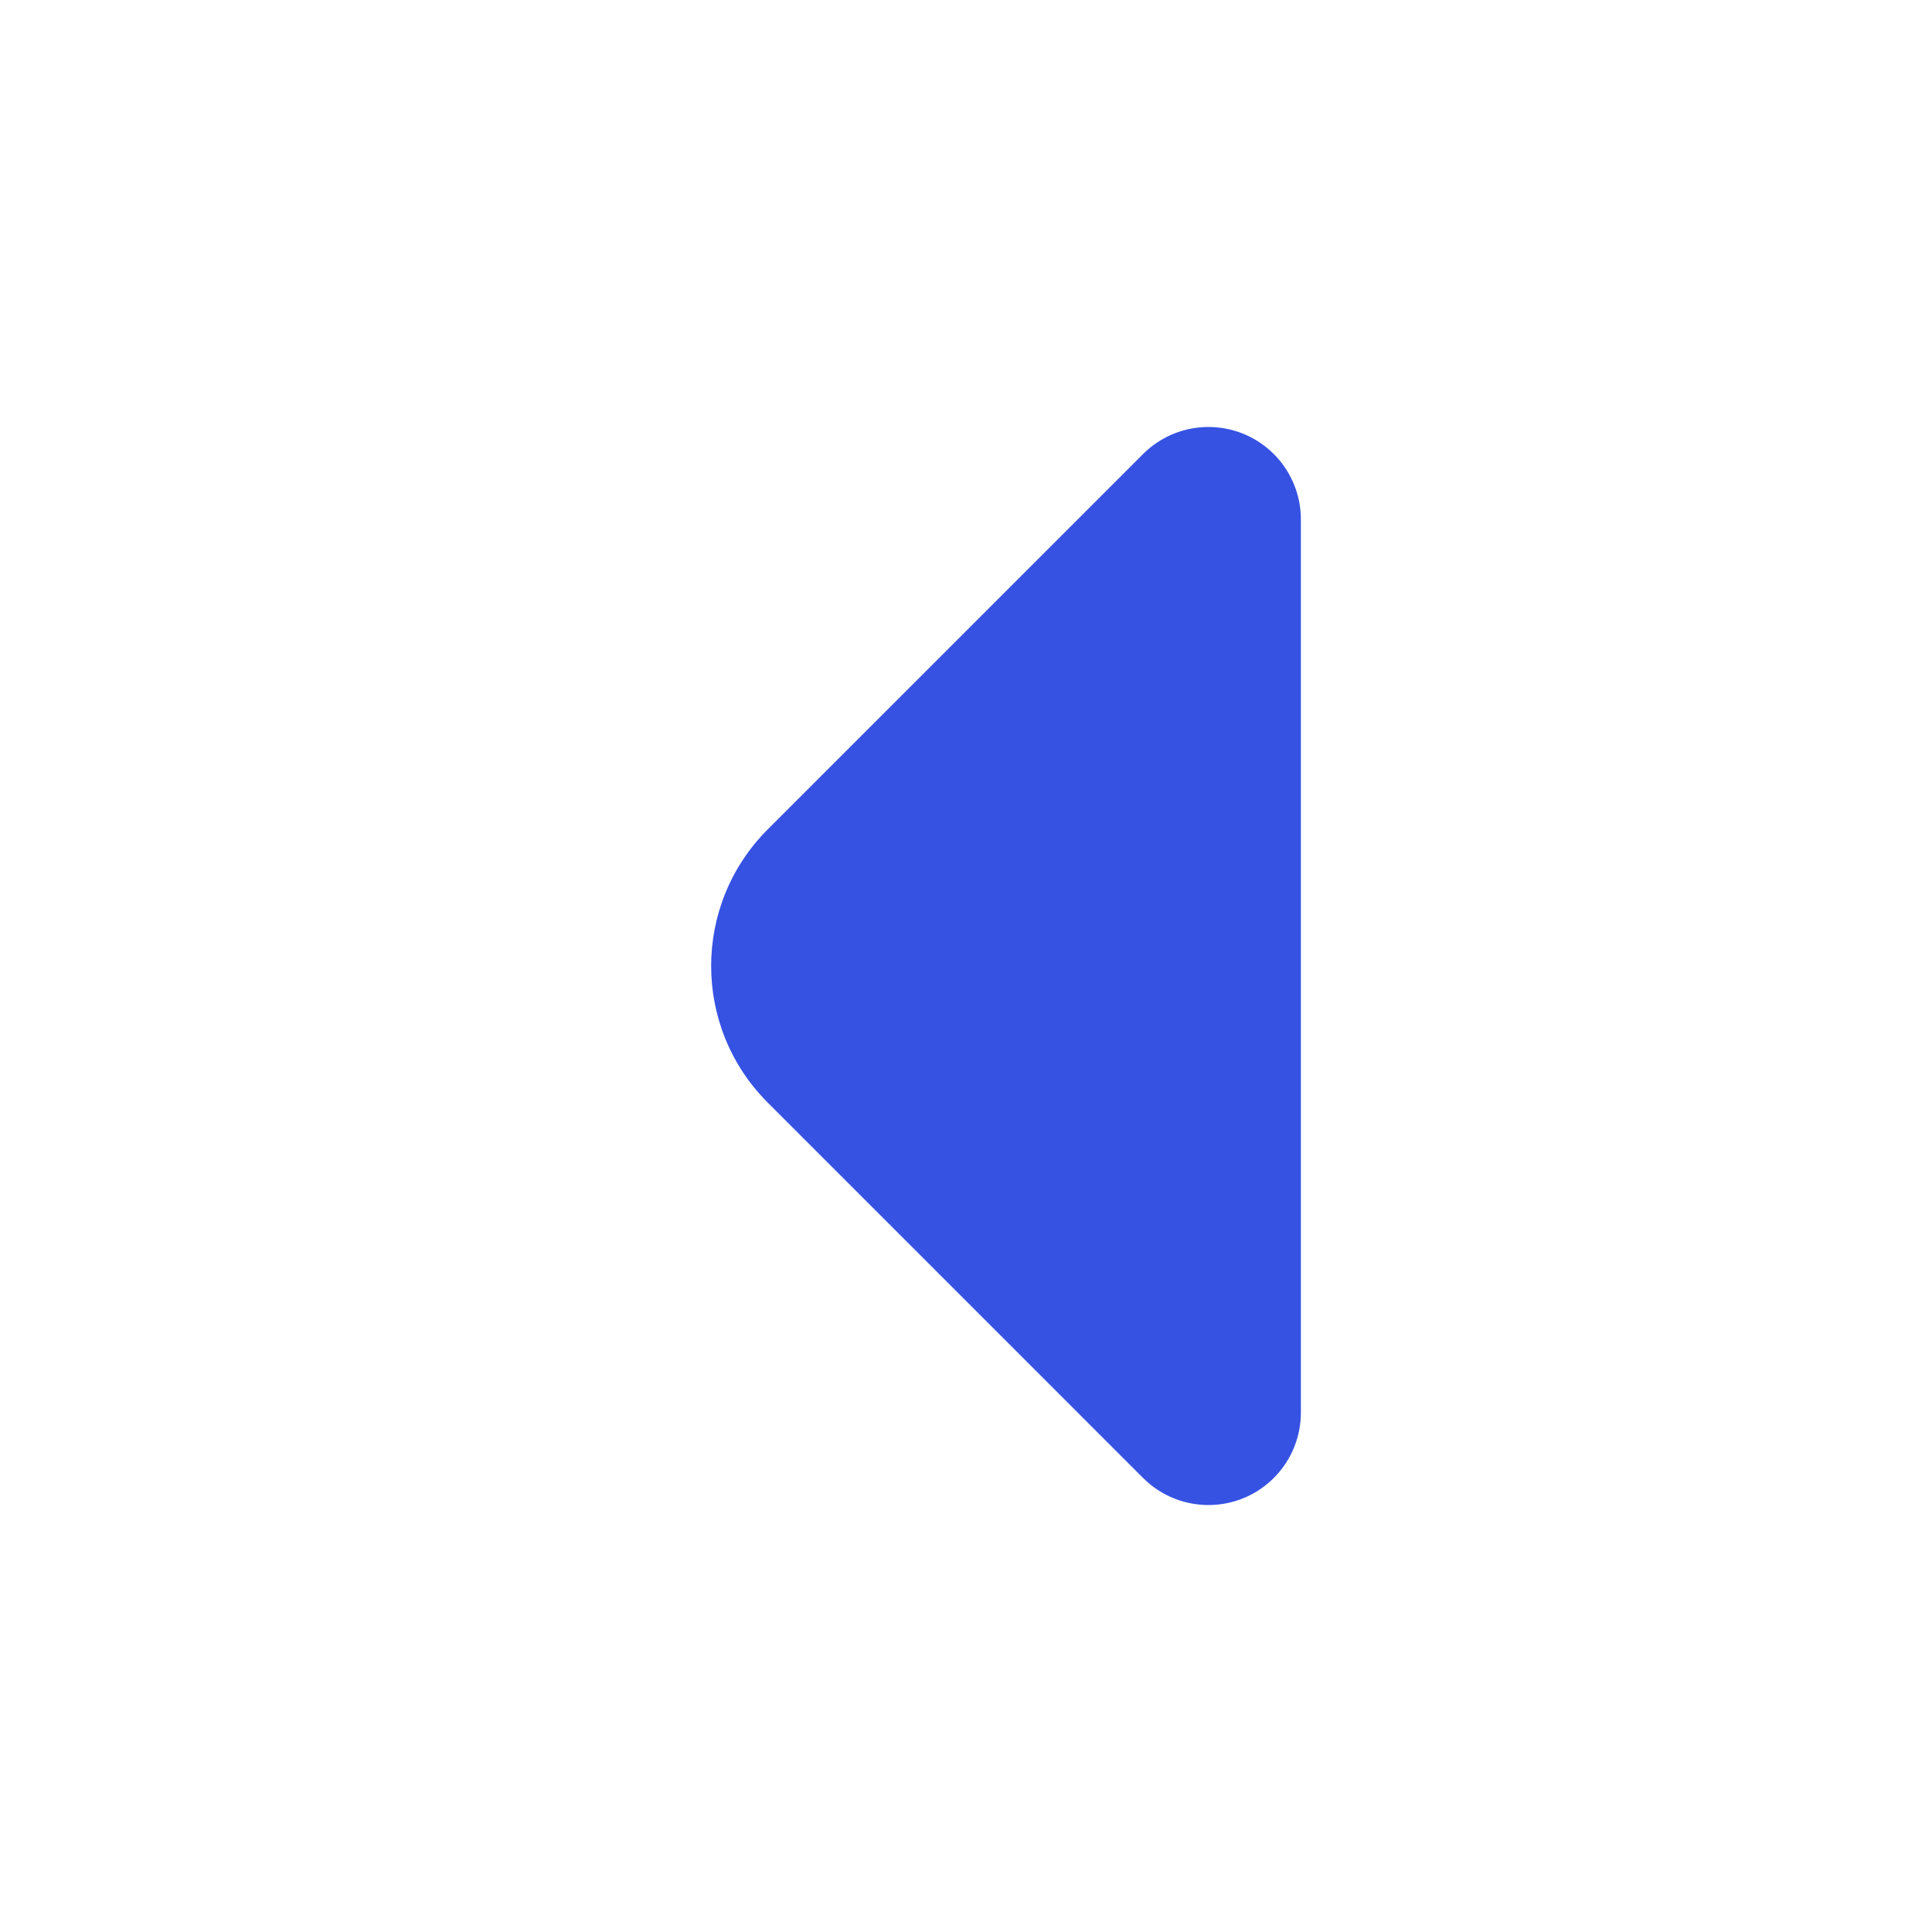
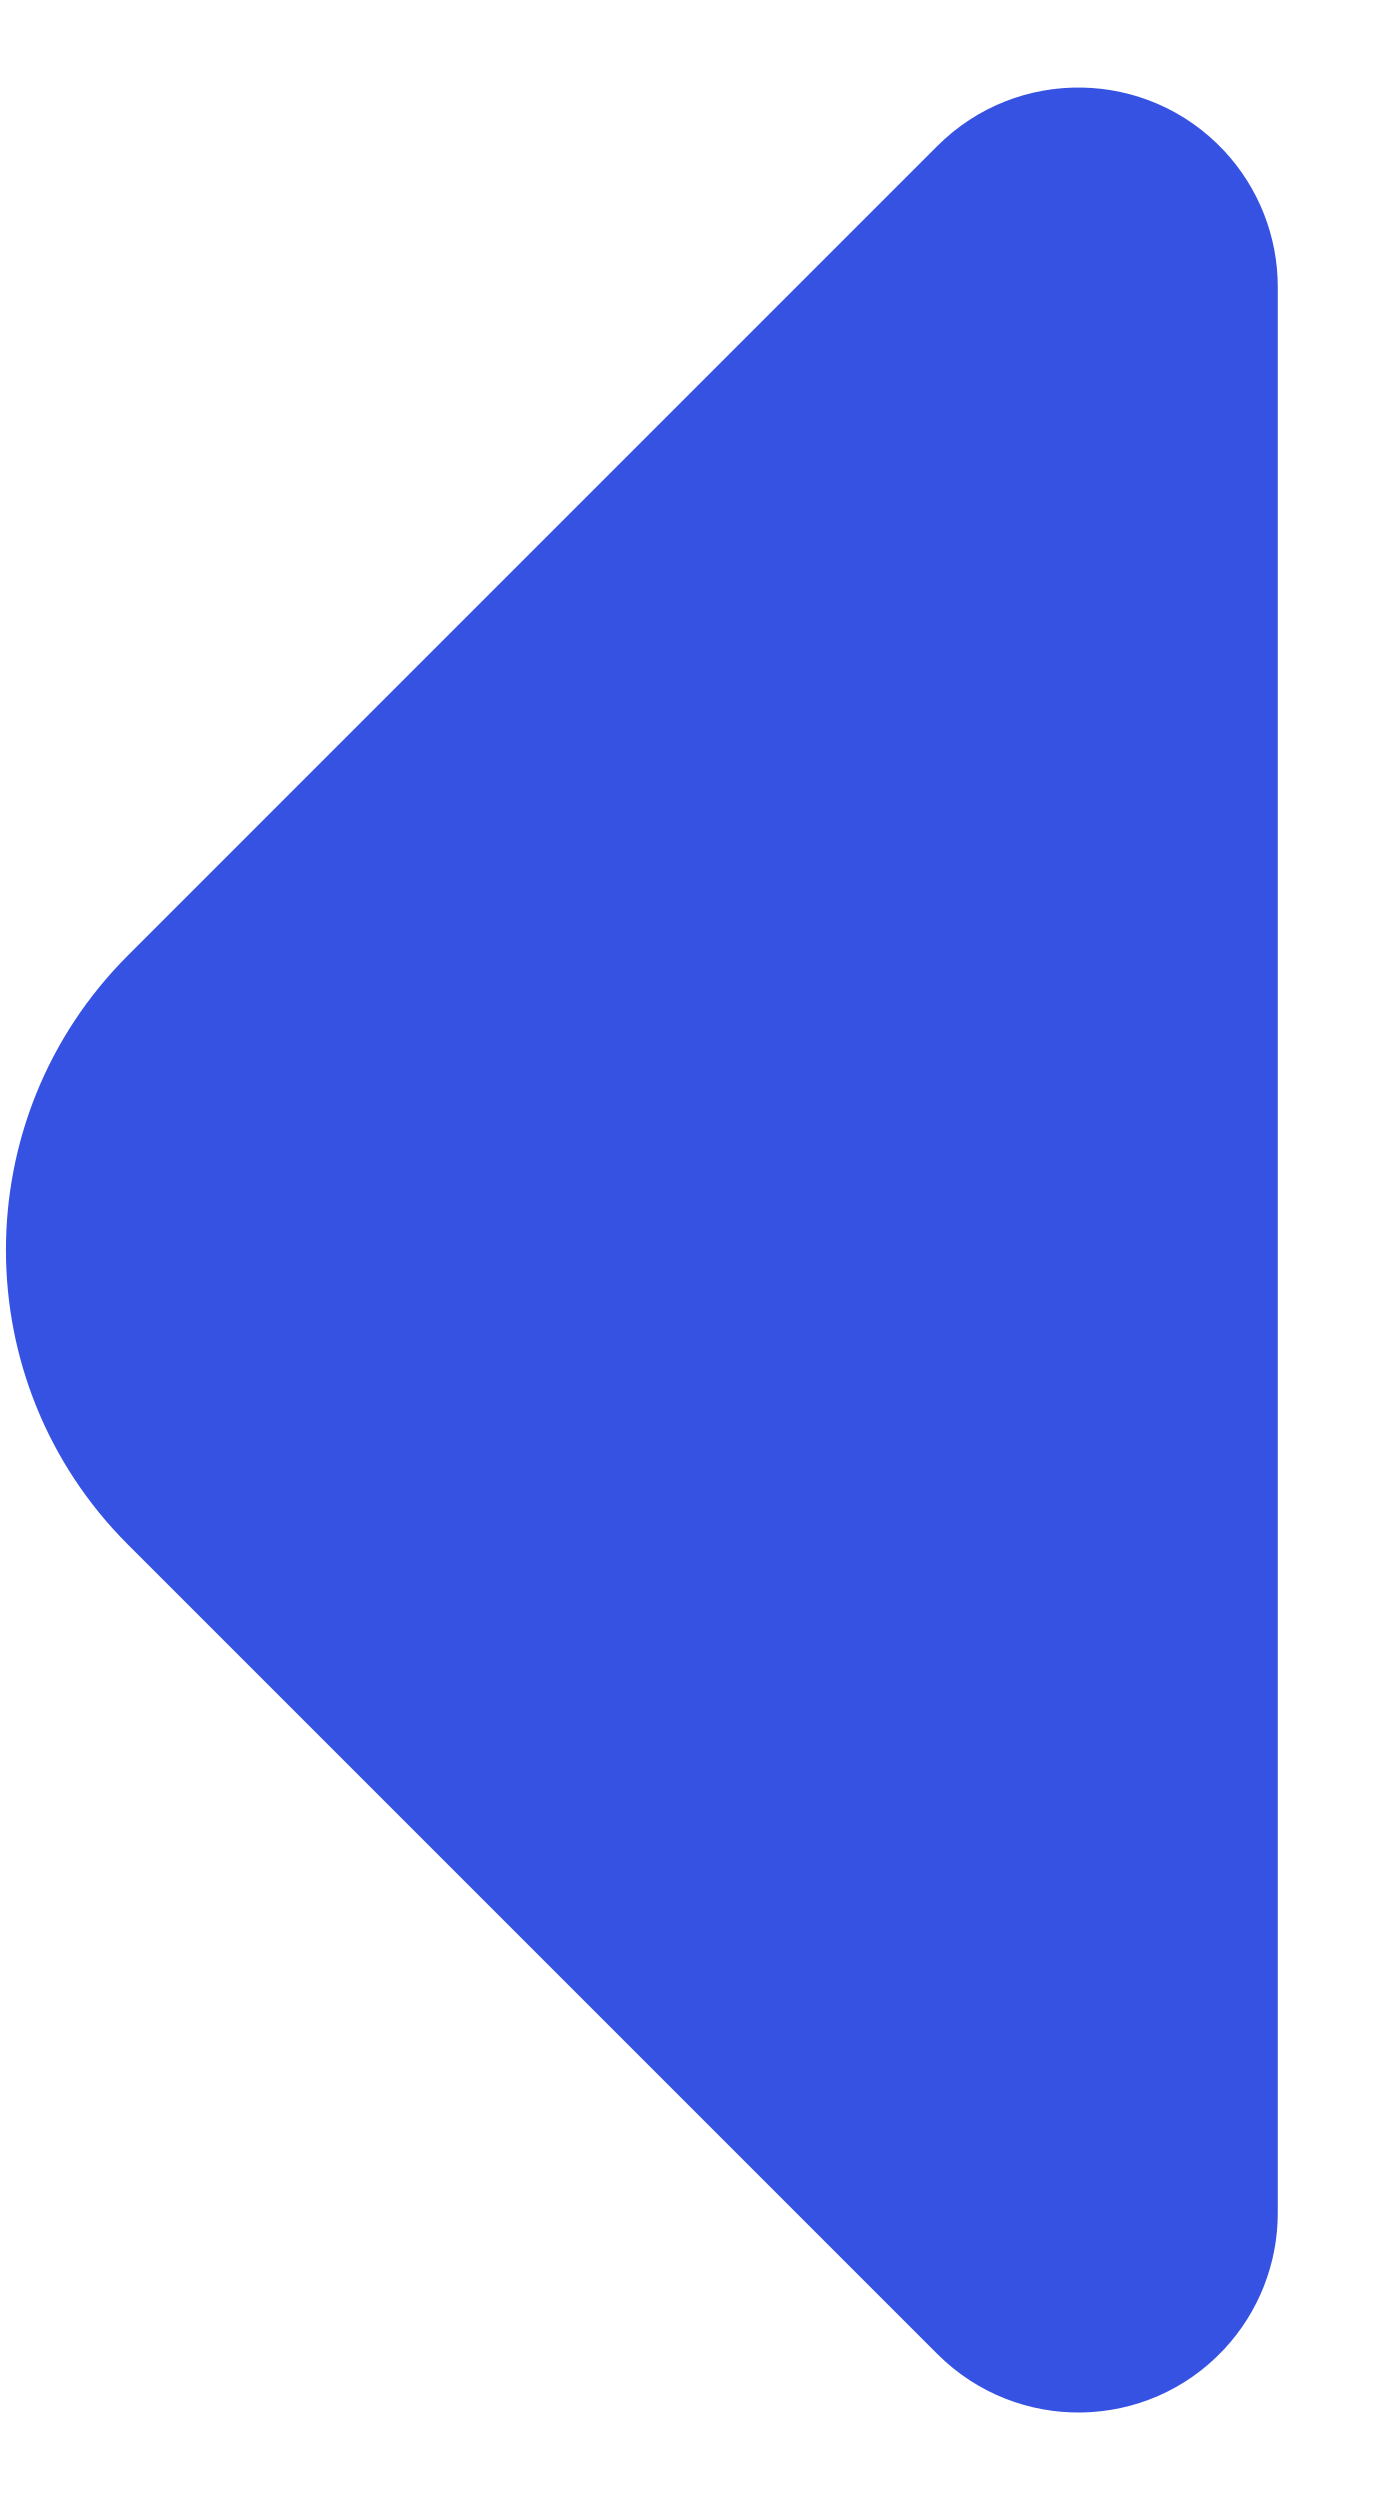
- <svg xmlns="http://www.w3.org/2000/svg" width="30" height="30" viewBox="0 0 30 30" fill="none">
-   <path d="M17.749 22.949C18.324 23.524 19.26 23.508 19.814 22.914C20.062 22.648 20.2 22.298 20.2 21.934L20.2 15L20.2 8.066C20.2 7.702 20.062 7.352 19.814 7.086C19.26 6.493 18.324 6.476 17.749 7.051L11.921 12.879C10.75 14.05 10.75 15.95 11.921 17.121L17.749 22.949Z" fill="#3652E3" />
+ <svg xmlns="http://www.w3.org/2000/svg" width="10" height="18" viewBox="0 0 10 18" fill="none">
+   <path d="M6.749 16.949C7.324 17.524 8.26 17.508 8.814 16.914C9.062 16.648 9.2 16.298 9.2 15.934L9.2 9L9.2 2.066C9.2 1.702 9.062 1.352 8.814 1.086C8.26 0.493 7.324 0.476 6.749 1.051L0.921 6.879C-0.25 8.05 -0.25 9.95 0.921 11.121L6.749 16.949Z" fill="#3652E3" />
</svg>
